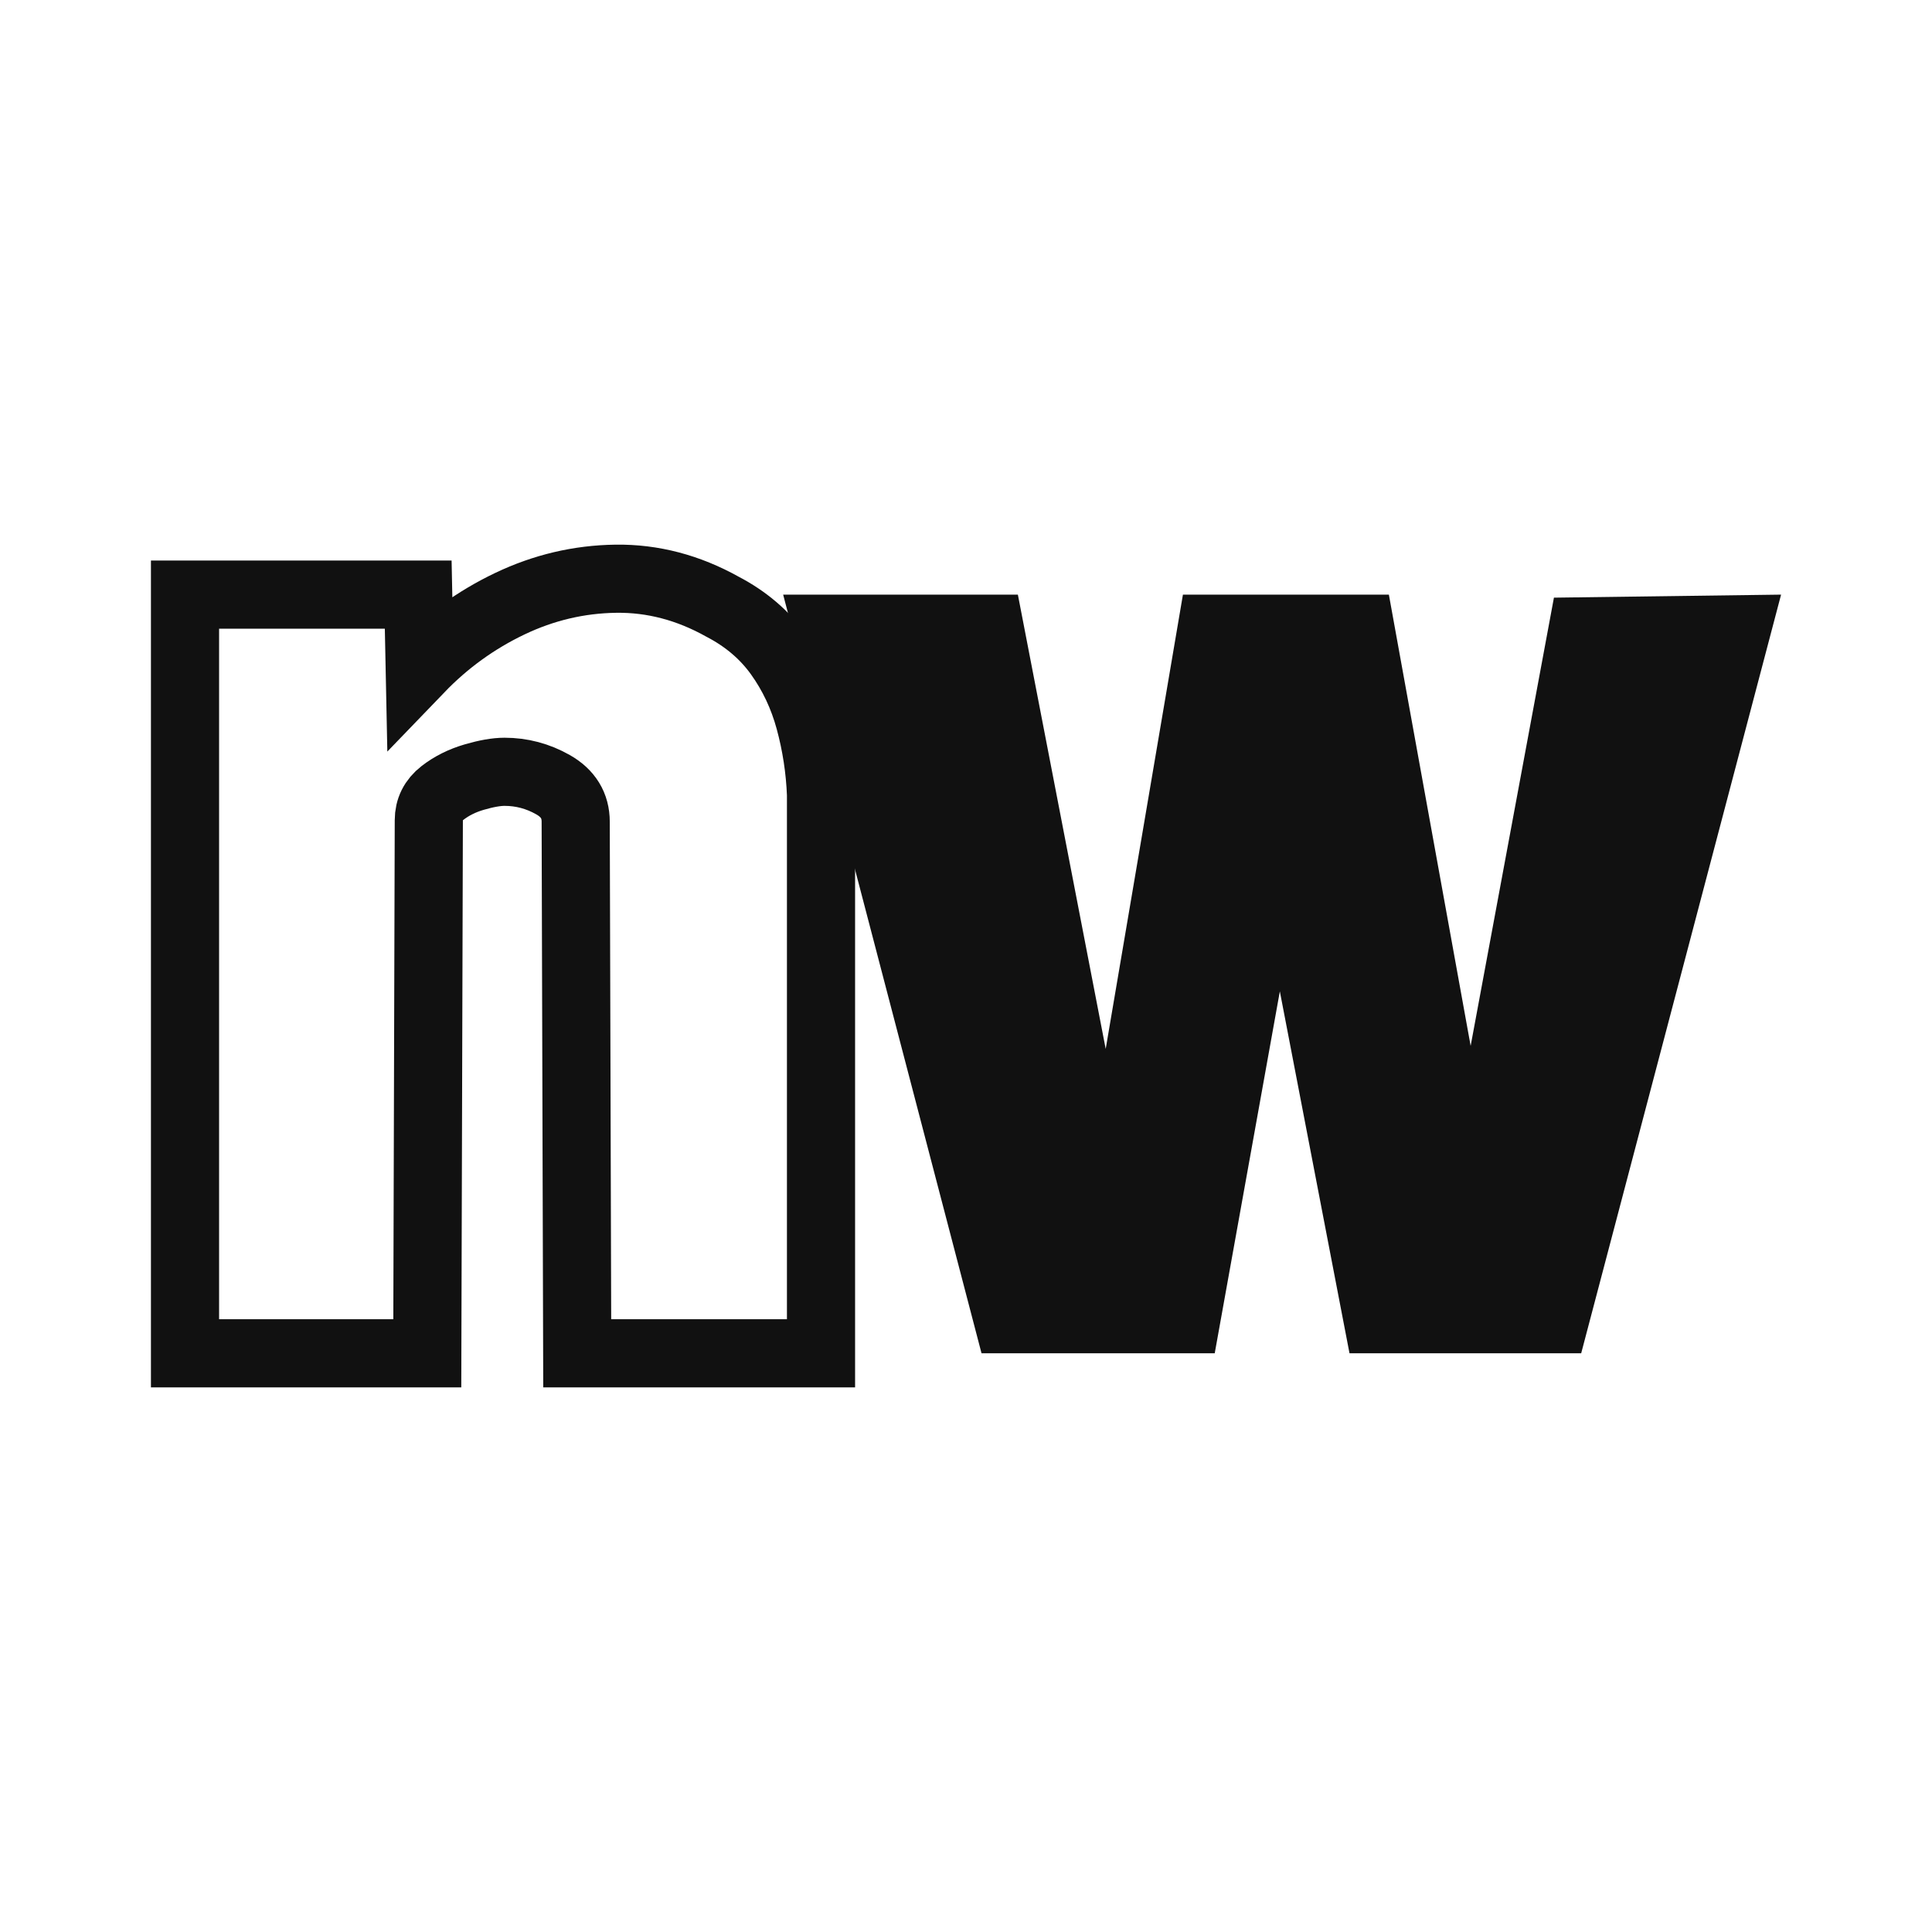
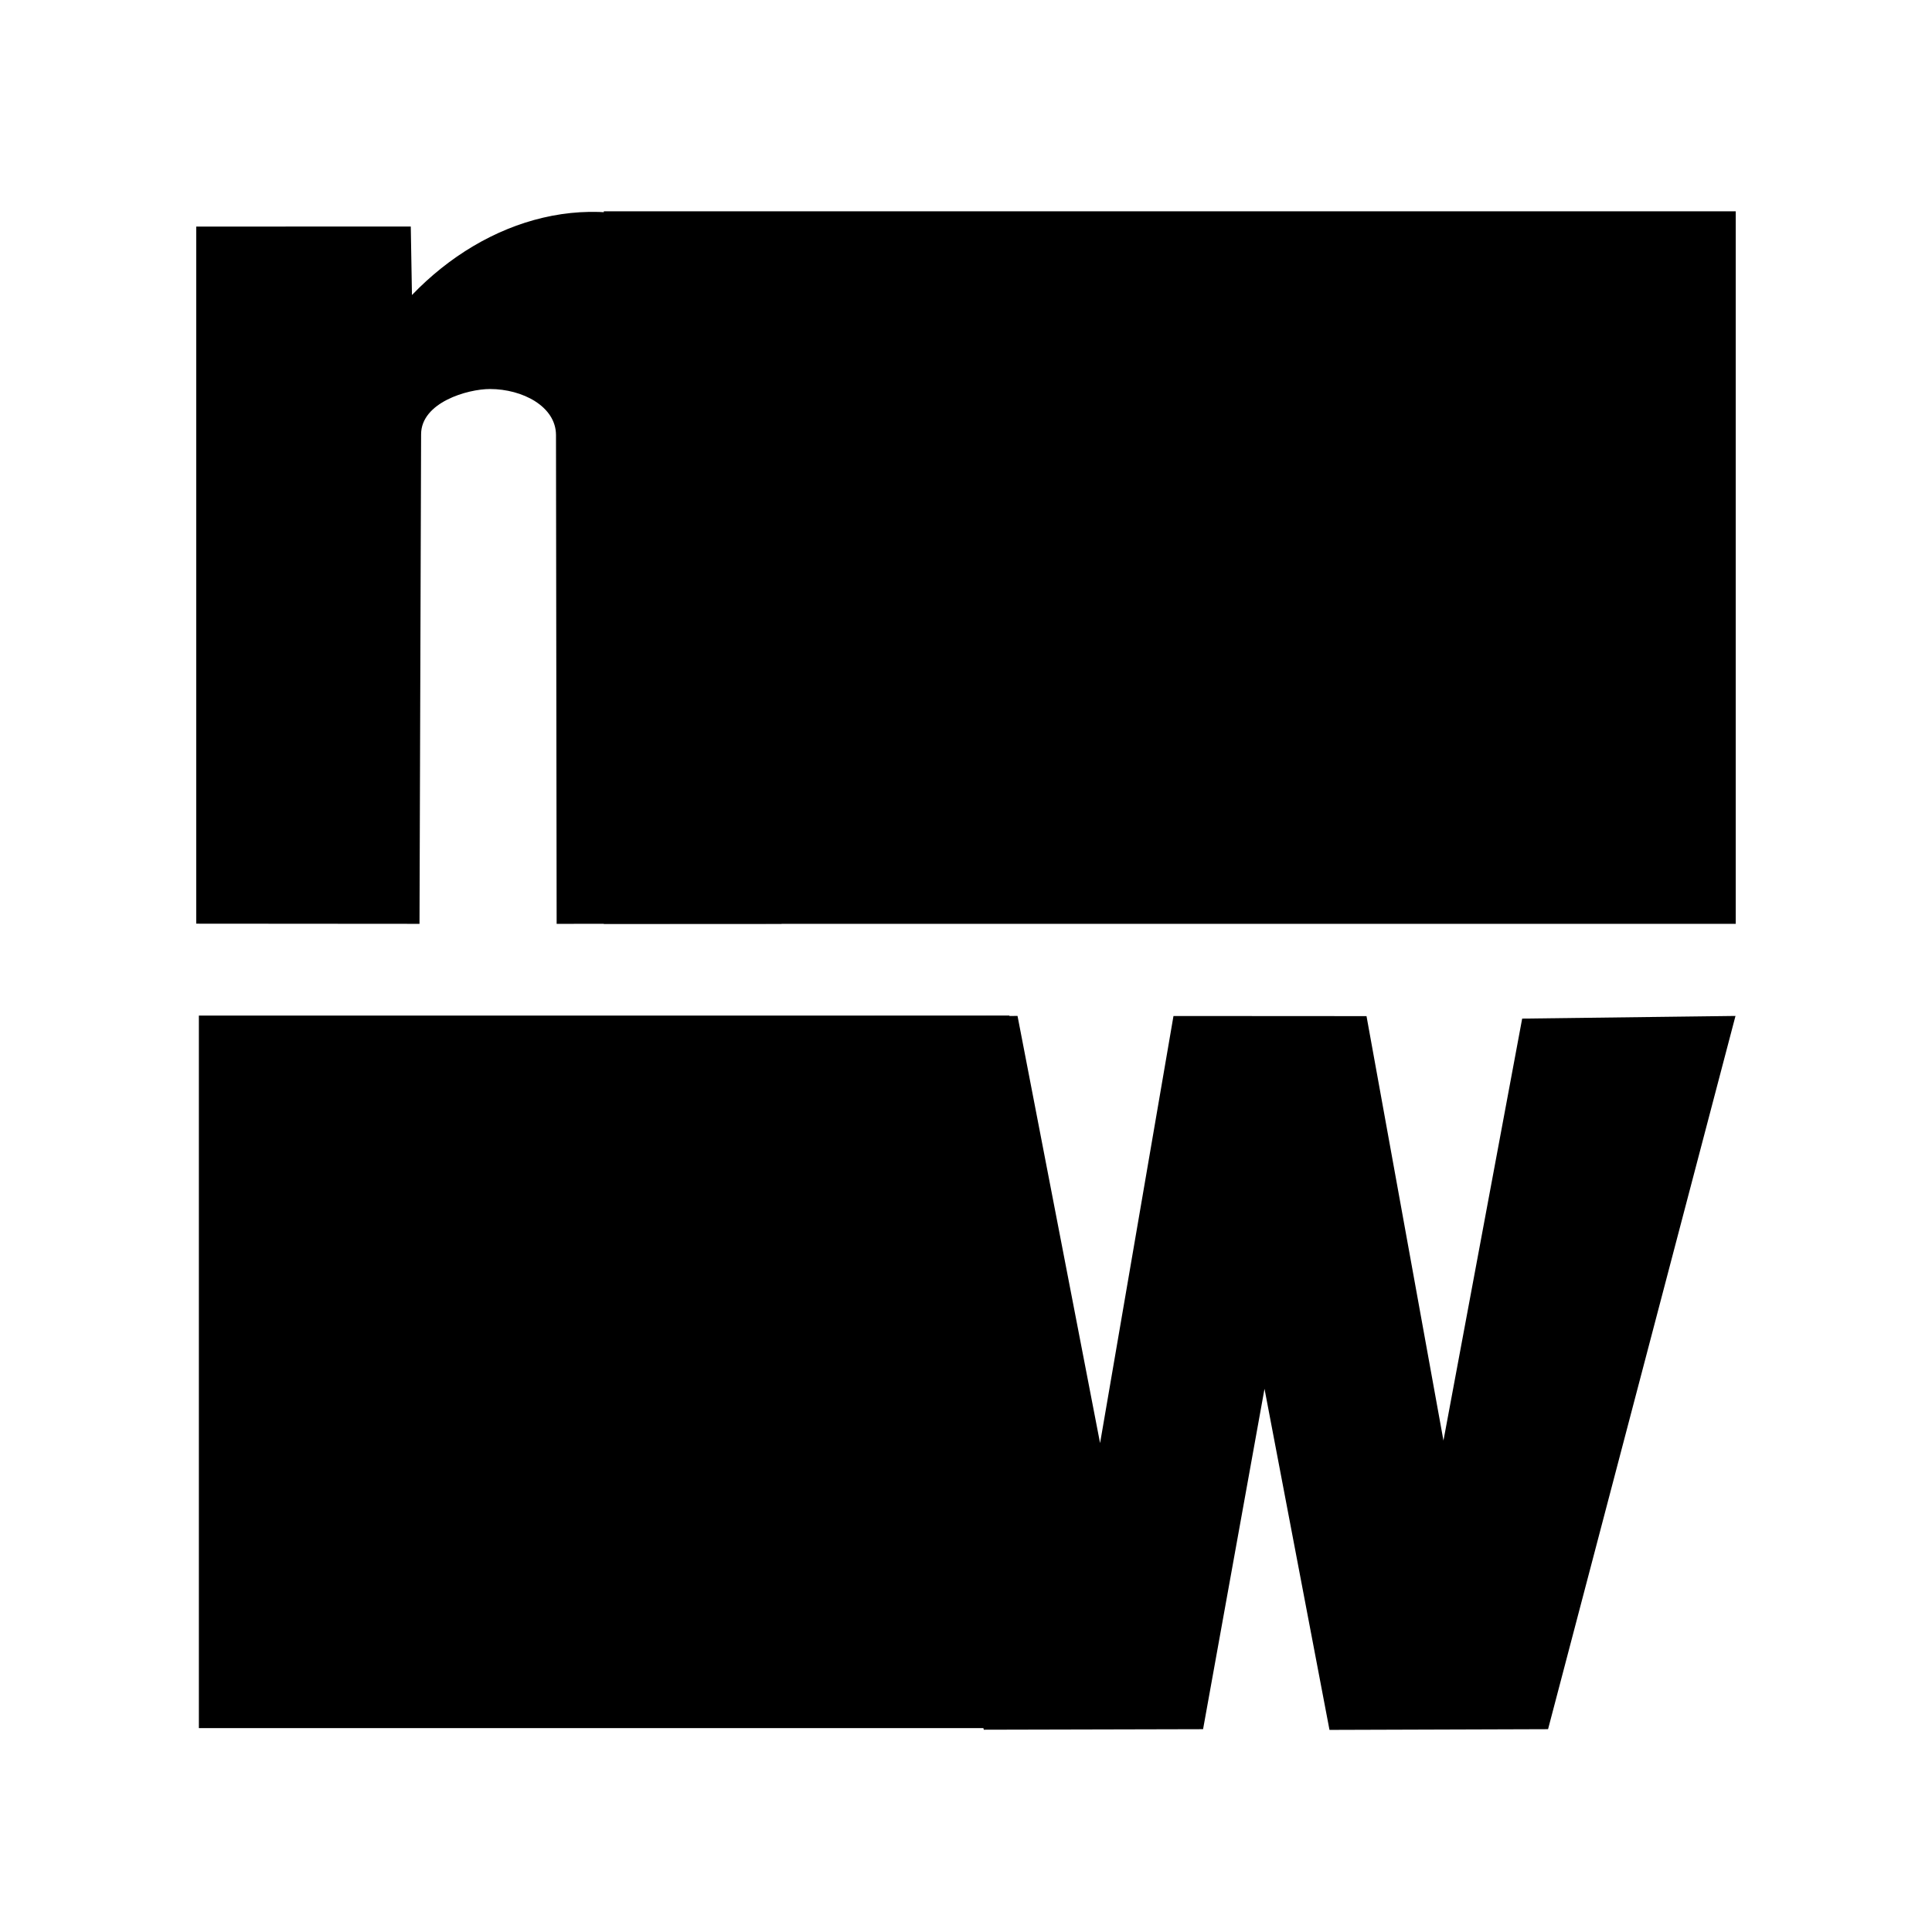
- <svg xmlns="http://www.w3.org/2000/svg" viewBox="0 0 64 64">
-   <g transform="translate(6.128658 44.8294) scale(0.050163)">
-     <path d="M161 -352Q161 -363 170.0 -370.0Q179 -377 191.0 -380.5Q203 -384 211 -384Q228 -384 243.0 -375.5Q258 -367 258 -351L259 0H420V-369Q419 -394 412.5 -418.0Q406 -442 392.0 -461.5Q378 -481 355 -493Q321 -512 284.5 -511.5Q248 -511 214.5 -495.0Q181 -479 155 -452L154 -501H0V0H160Z" fill="none" stroke="#111111" stroke-width="45" />
-     <path d="M904 -499 849 -203 795 -501H659L608 -201L550 -501H395L526 0H680L723 -239L769 0H922L1054 -501Z" fill="#111111" />
+ <svg xmlns="http://www.w3.org/2000/svg" viewBox="0 0 128 128">
+   <g transform="translate(13 14) translate(-1043.539 -713.5742)">
+     <path fill-rule="nonzero" fill="#000000" fill-opacity="1" d="M 1058.438 728.344 L 1058.332 760.781 L 1043.539 760.77 L 1043.539 714.586 L 1057.754 714.582 L 1057.832 719.121 C 1062.734 714.012 1069.941 711.844 1076.352 715.27 C 1080.461 717.469 1082.176 722.195 1082.305 726.758 L 1082.32 760.773 L 1067.418 760.781 L 1067.375 728.395 C 1067.371 726.504 1065.16 725.348 1063 725.348 C 1061.516 725.348 1058.445 726.234 1058.438 728.344 " />
+     <path fill-rule="nonzero" fill="#000000" fill-opacity="1" d="M 1145.535 713.574 L 1070.543 713.574 L 1070.543 760.781 L 1145.535 760.781 Z M 1145.535 713.574 " />
+     <path fill-rule="nonzero" fill="#000000" fill-opacity="1" d="M 1131.387 767.059 L 1145.52 766.883 L 1133.102 814.137 L 1118.621 814.184 L 1114.316 791.586 L 1110.246 814.137 L 1095.719 814.172 L 1083.305 766.91 L 1097.953 766.883 L 1103.422 795.184 L 1108.285 766.887 L 1121.074 766.895 L 1126.172 795.016 Z M 1131.387 767.059 " />
+     <path fill-rule="nonzero" fill="#000000" fill-opacity="1" d="M 1097.414 766.859 L 1043.715 766.859 L 1043.715 814.066 L 1097.414 814.066 Z M 1097.414 766.859 " />
  </g>
</svg>
